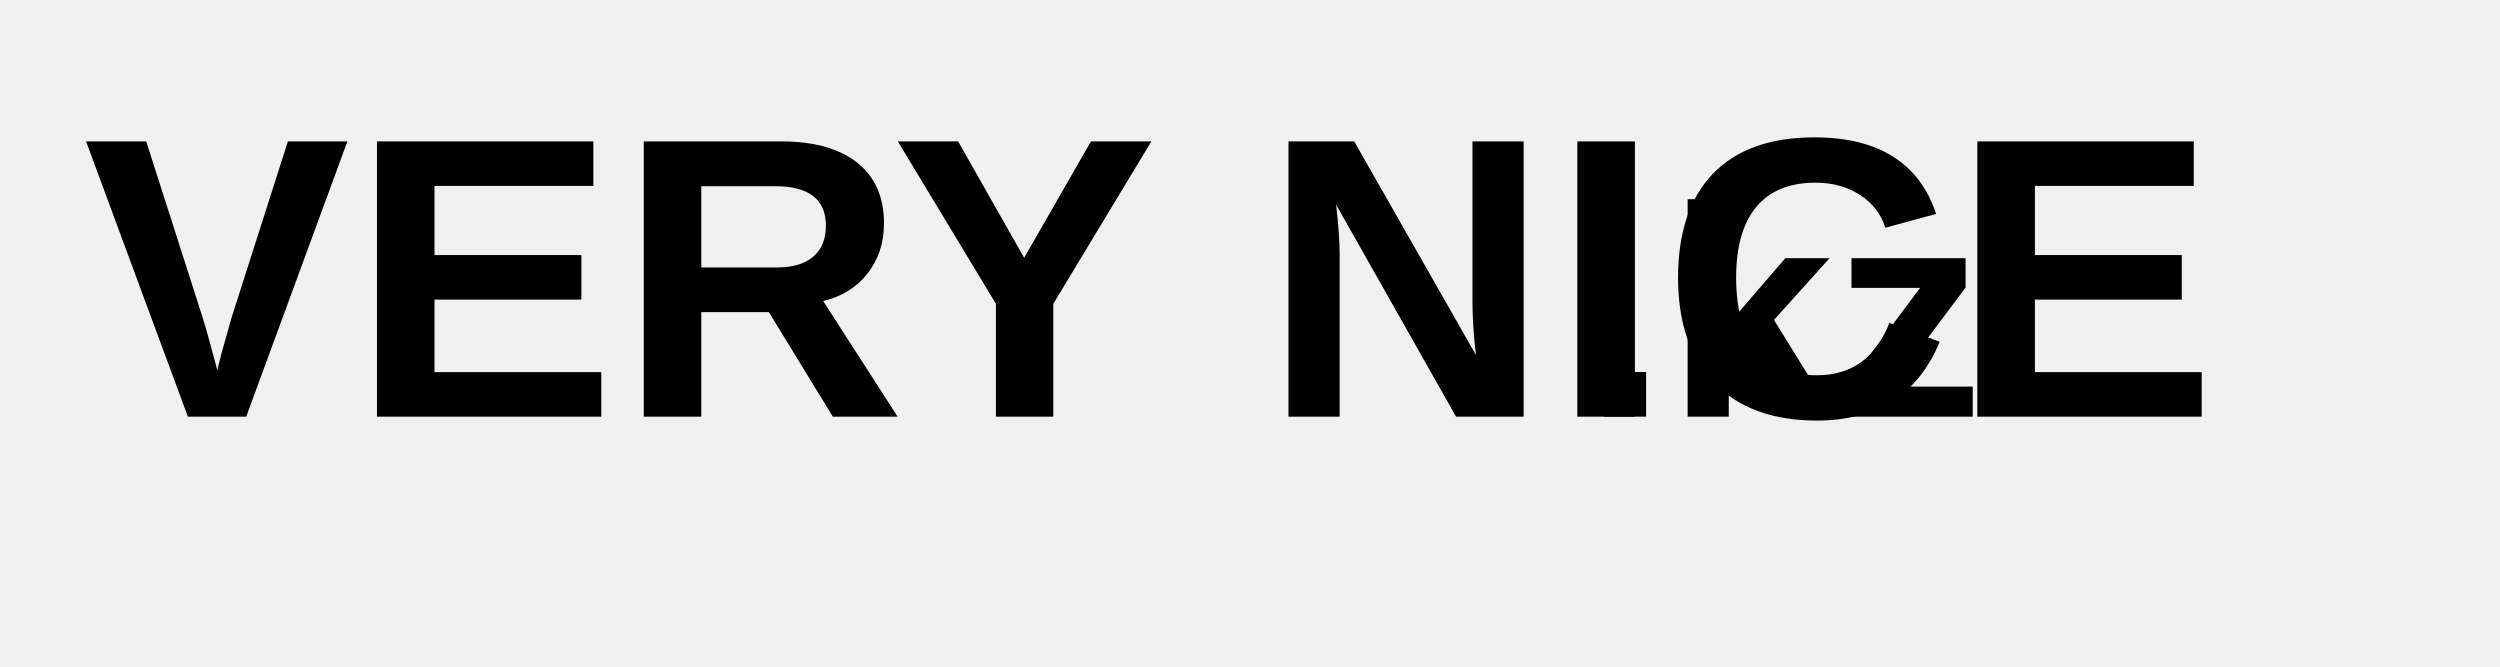
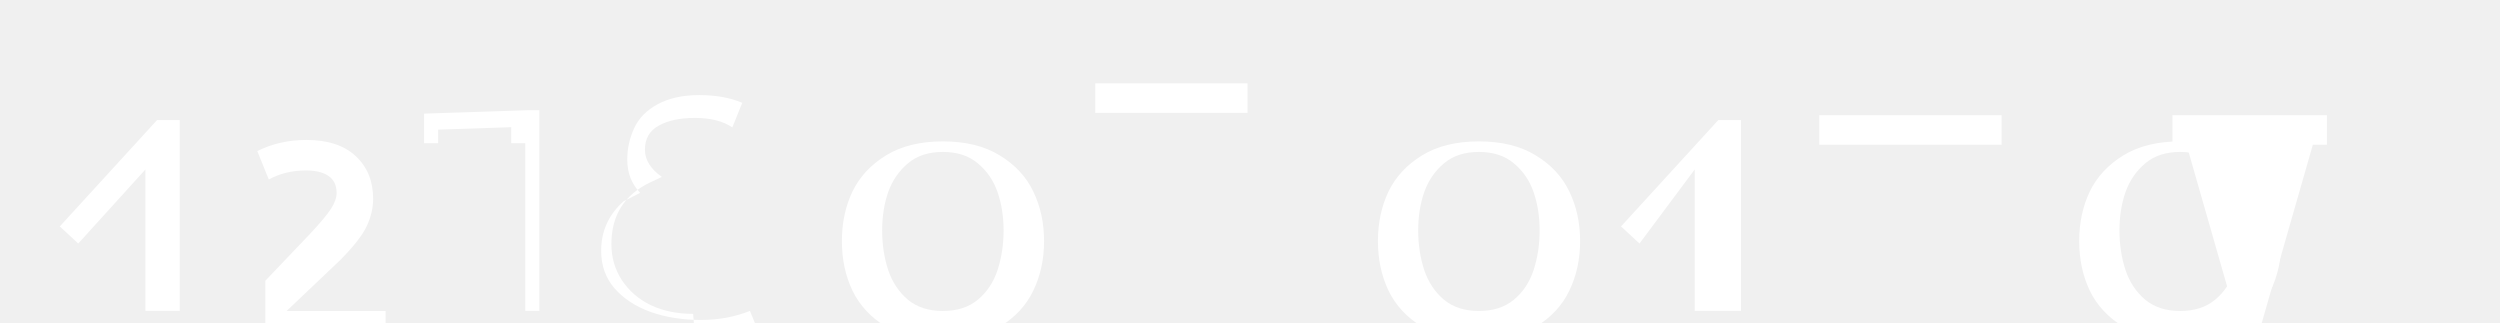
- <svg xmlns="http://www.w3.org/2000/svg" width="300" height="80" viewBox="0 0 300 80" fill="none">
-   <style>
-     .text { font-family: Arial, sans-serif; font-weight: bold; }
-     .main-text { font-size: 48px; fill: #000000; }
-     .domain-text { font-size: 36px; fill: #000000; }
-   </style>
-   <text x="10" y="50" class="text main-text">VERY NICE</text>
-   <text x="190" y="50" class="text domain-text">.kz</text>
+ <svg xmlns="http://www.w3.org/2000/svg" width="209" height="27" viewBox="0 0 209 27" fill="white">
+   <g fill="white">
+     <path d="M12.158 25.99V14.166L6.542 20.358L4.998 18.93L13.13 10.038H15.026V25.99H12.158Z" />
+     <path d="M22.182 25.99V23.47L25.926 19.542C26.778 18.63 27.36 17.934 27.672 17.454C27.984 16.974 28.14 16.53 28.14 16.122C28.14 15.498 27.918 15.03 27.474 14.718C27.03 14.406 26.394 14.25 25.566 14.25C24.426 14.25 23.394 14.502 22.47 15.006L21.51 12.63C22.746 12.012 24.114 11.7 25.614 11.7C27.414 11.7 28.794 12.156 29.754 13.068C30.714 13.968 31.194 15.15 31.194 16.614C31.194 17.382 31.014 18.15 30.654 18.918C30.294 19.674 29.562 20.61 28.458 21.726L23.958 26H32.238V28.47H22.182V25.99Z" />
+     <path d="M43.914 25.99V11.97H35.454V9.498L44.226 9.21H45.09V25.99H43.914ZM36.63 11.97H42.738V10.632L36.63 10.836V11.97Z" />
+     <path d="M57.947 26.238C56.615 26.238 55.439 25.998 54.419 25.518C53.399 25.026 52.595 24.33 51.995 23.43C51.407 22.53 51.113 21.522 51.113 20.406C51.113 18.006 52.187 16.29 54.335 15.258L55.331 14.79C54.455 14.172 53.915 13.416 53.915 12.522C53.915 11.598 54.299 10.926 55.067 10.506C55.835 10.074 56.843 9.858 58.091 9.858C59.399 9.858 60.443 10.122 61.223 10.65L62.051 8.598C61.055 8.166 59.855 7.95 58.451 7.95C57.083 7.95 55.931 8.202 54.995 8.706C54.059 9.21 53.399 9.882 53.015 10.722C52.631 11.55 52.439 12.426 52.439 13.35C52.439 14.454 52.799 15.378 53.519 16.122L52.127 16.83C50.881 17.946 50.257 19.326 50.257 20.97C50.257 22.194 50.629 23.238 51.373 24.102C52.129 24.966 53.137 25.626 54.397 26.082C55.657 26.526 57.061 26.748 58.609 26.748C60.073 26.748 61.435 26.496 62.695 25.992L63.595 28.188C62.131 28.746 60.403 29.025 58.411 29.025C58.117 28.467 58.027 27.351 57.947 26.238Z" />
+     <path d="M78.824 28.47C76.928 28.47 75.344 28.086 74.072 27.318C72.8 26.538 71.864 25.53 71.264 24.294C70.676 23.058 70.382 21.678 70.382 20.154C70.382 18.63 70.676 17.25 71.264 16.014C71.864 14.778 72.8 13.77 74.072 12.99C75.344 12.21 76.928 11.82 78.824 11.82C80.72 11.82 82.304 12.21 83.576 12.99C84.86 13.77 85.796 14.778 86.384 16.014C86.984 17.25 87.284 18.63 87.284 20.154C87.284 21.678 86.984 23.058 86.384 24.294C85.796 25.53 84.86 26.538 83.576 27.318C82.304 28.086 80.72 28.47 78.824 28.47ZM78.824 25.998C80.012 25.998 80.984 25.686 81.74 25.062C82.508 24.426 83.06 23.598 83.396 22.578C83.732 21.546 83.9 20.442 83.9 19.266C83.9 18.102 83.732 17.034 83.396 16.062C83.06 15.09 82.508 14.286 81.74 13.65C80.984 13.014 80.012 12.702 78.824 12.702C77.636 12.702 76.664 13.014 75.908 13.65C75.152 14.286 74.6 15.09 74.252 16.062C73.916 17.034 73.748 18.102 73.748 19.266C73.748 20.442 73.916 21.546 74.252 22.578C74.6 23.598 75.152 24.426 75.908 25.062C76.664 25.686 77.636 25.998 78.824 25.998Z" />
+     <path d="M99.071 25.99V9.438H91.565V6.966H104.291V9.438H99.071V25.99Z" />
+     <path d="M123.637 28.47C121.741 28.47 120.157 28.086 118.885 27.318C117.613 26.538 116.677 25.53 116.077 24.294C115.489 23.058 115.195 21.678 115.195 20.154C115.195 18.63 115.489 17.25 116.077 16.014C116.677 14.778 117.613 13.77 118.885 12.99C120.157 12.21 121.741 11.82 123.637 11.82C125.533 11.82 127.117 12.21 128.389 12.99C129.673 13.77 130.609 14.778 131.197 16.014C131.797 17.25 132.097 18.63 132.097 20.154C132.097 21.678 131.797 23.058 131.197 24.294C130.609 25.53 129.673 26.538 128.389 27.318C127.117 28.086 125.533 28.47 123.637 28.47ZM123.637 25.998C124.825 25.998 125.797 25.686 126.553 25.062C127.321 24.426 127.873 23.598 128.209 22.578C128.545 21.546 128.713 20.442 128.713 19.266C128.713 18.102 128.545 17.034 128.209 16.062C127.873 15.09 127.321 14.286 126.553 13.65C125.797 13.014 124.825 12.702 123.637 12.702C122.449 12.702 121.477 13.014 120.721 13.65C119.965 14.286 119.413 15.09 119.065 16.062C118.729 17.034 118.561 18.102 118.561 19.266C118.561 20.442 118.729 21.546 119.065 22.578C119.413 23.598 119.965 24.426 120.721 25.062C121.477 25.686 122.449 25.998 123.637 25.998Z" />
+     <path d="M141.678 25.99V14.166L137.062 20.358L135.518 18.93L143.65 10.038H145.546V25.99H142.678Z" />
+     <path d="M161.428 28.47V12.102H152.092V9.63H167.332V12.102H161.428V28.47Z" />
+     <path d="M182.263 28.47C180.367 28.47 178.783 28.086 177.511 27.318C176.239 26.538 175.303 25.53 174.703 24.294C174.115 23.058 173.821 21.678 173.821 20.154C173.821 18.63 174.115 17.25 174.703 16.014C175.303 14.778 176.239 13.77 177.511 12.99C178.783 12.21 180.367 11.82 182.263 11.82C184.159 11.82 185.743 12.21 187.015 12.99C188.299 13.77 189.235 14.778 189.823 16.014C190.423 17.25 190.723 18.63 190.723 20.154C190.723 21.678 190.423 23.058 189.823 24.294C189.235 25.53 188.299 26.538 187.015 27.318C185.743 28.086 184.159 28.47 182.263 28.47ZM182.263 25.998C183.451 25.998 184.423 25.686 185.179 25.062C185.947 24.426 186.499 23.598 186.835 22.578C187.171 21.546 187.339 20.442 187.339 19.266C187.339 18.102 187.171 17.034 186.835 16.062C186.499 15.09 185.947 14.286 185.179 13.65C184.423 13.014 183.451 12.702 182.263 12.702C181.075 12.702 180.103 13.014 179.347 13.65C178.591 14.286 178.039 15.09 177.691 16.062C177.355 17.034 177.187 18.102 177.187 19.266C177.187 20.442 177.355 21.546 177.691 22.578C178.039 23.598 178.591 24.426 179.347 25.062C180.103 25.686 181.075 25.998 182.263 25.998Z" />
+     <path d="M194.529 12.102H193.353L188.661 28.47H187.485L182.793 12.102H181.617V9.63H194.529V12.102Z" />
+   </g>
</svg>
